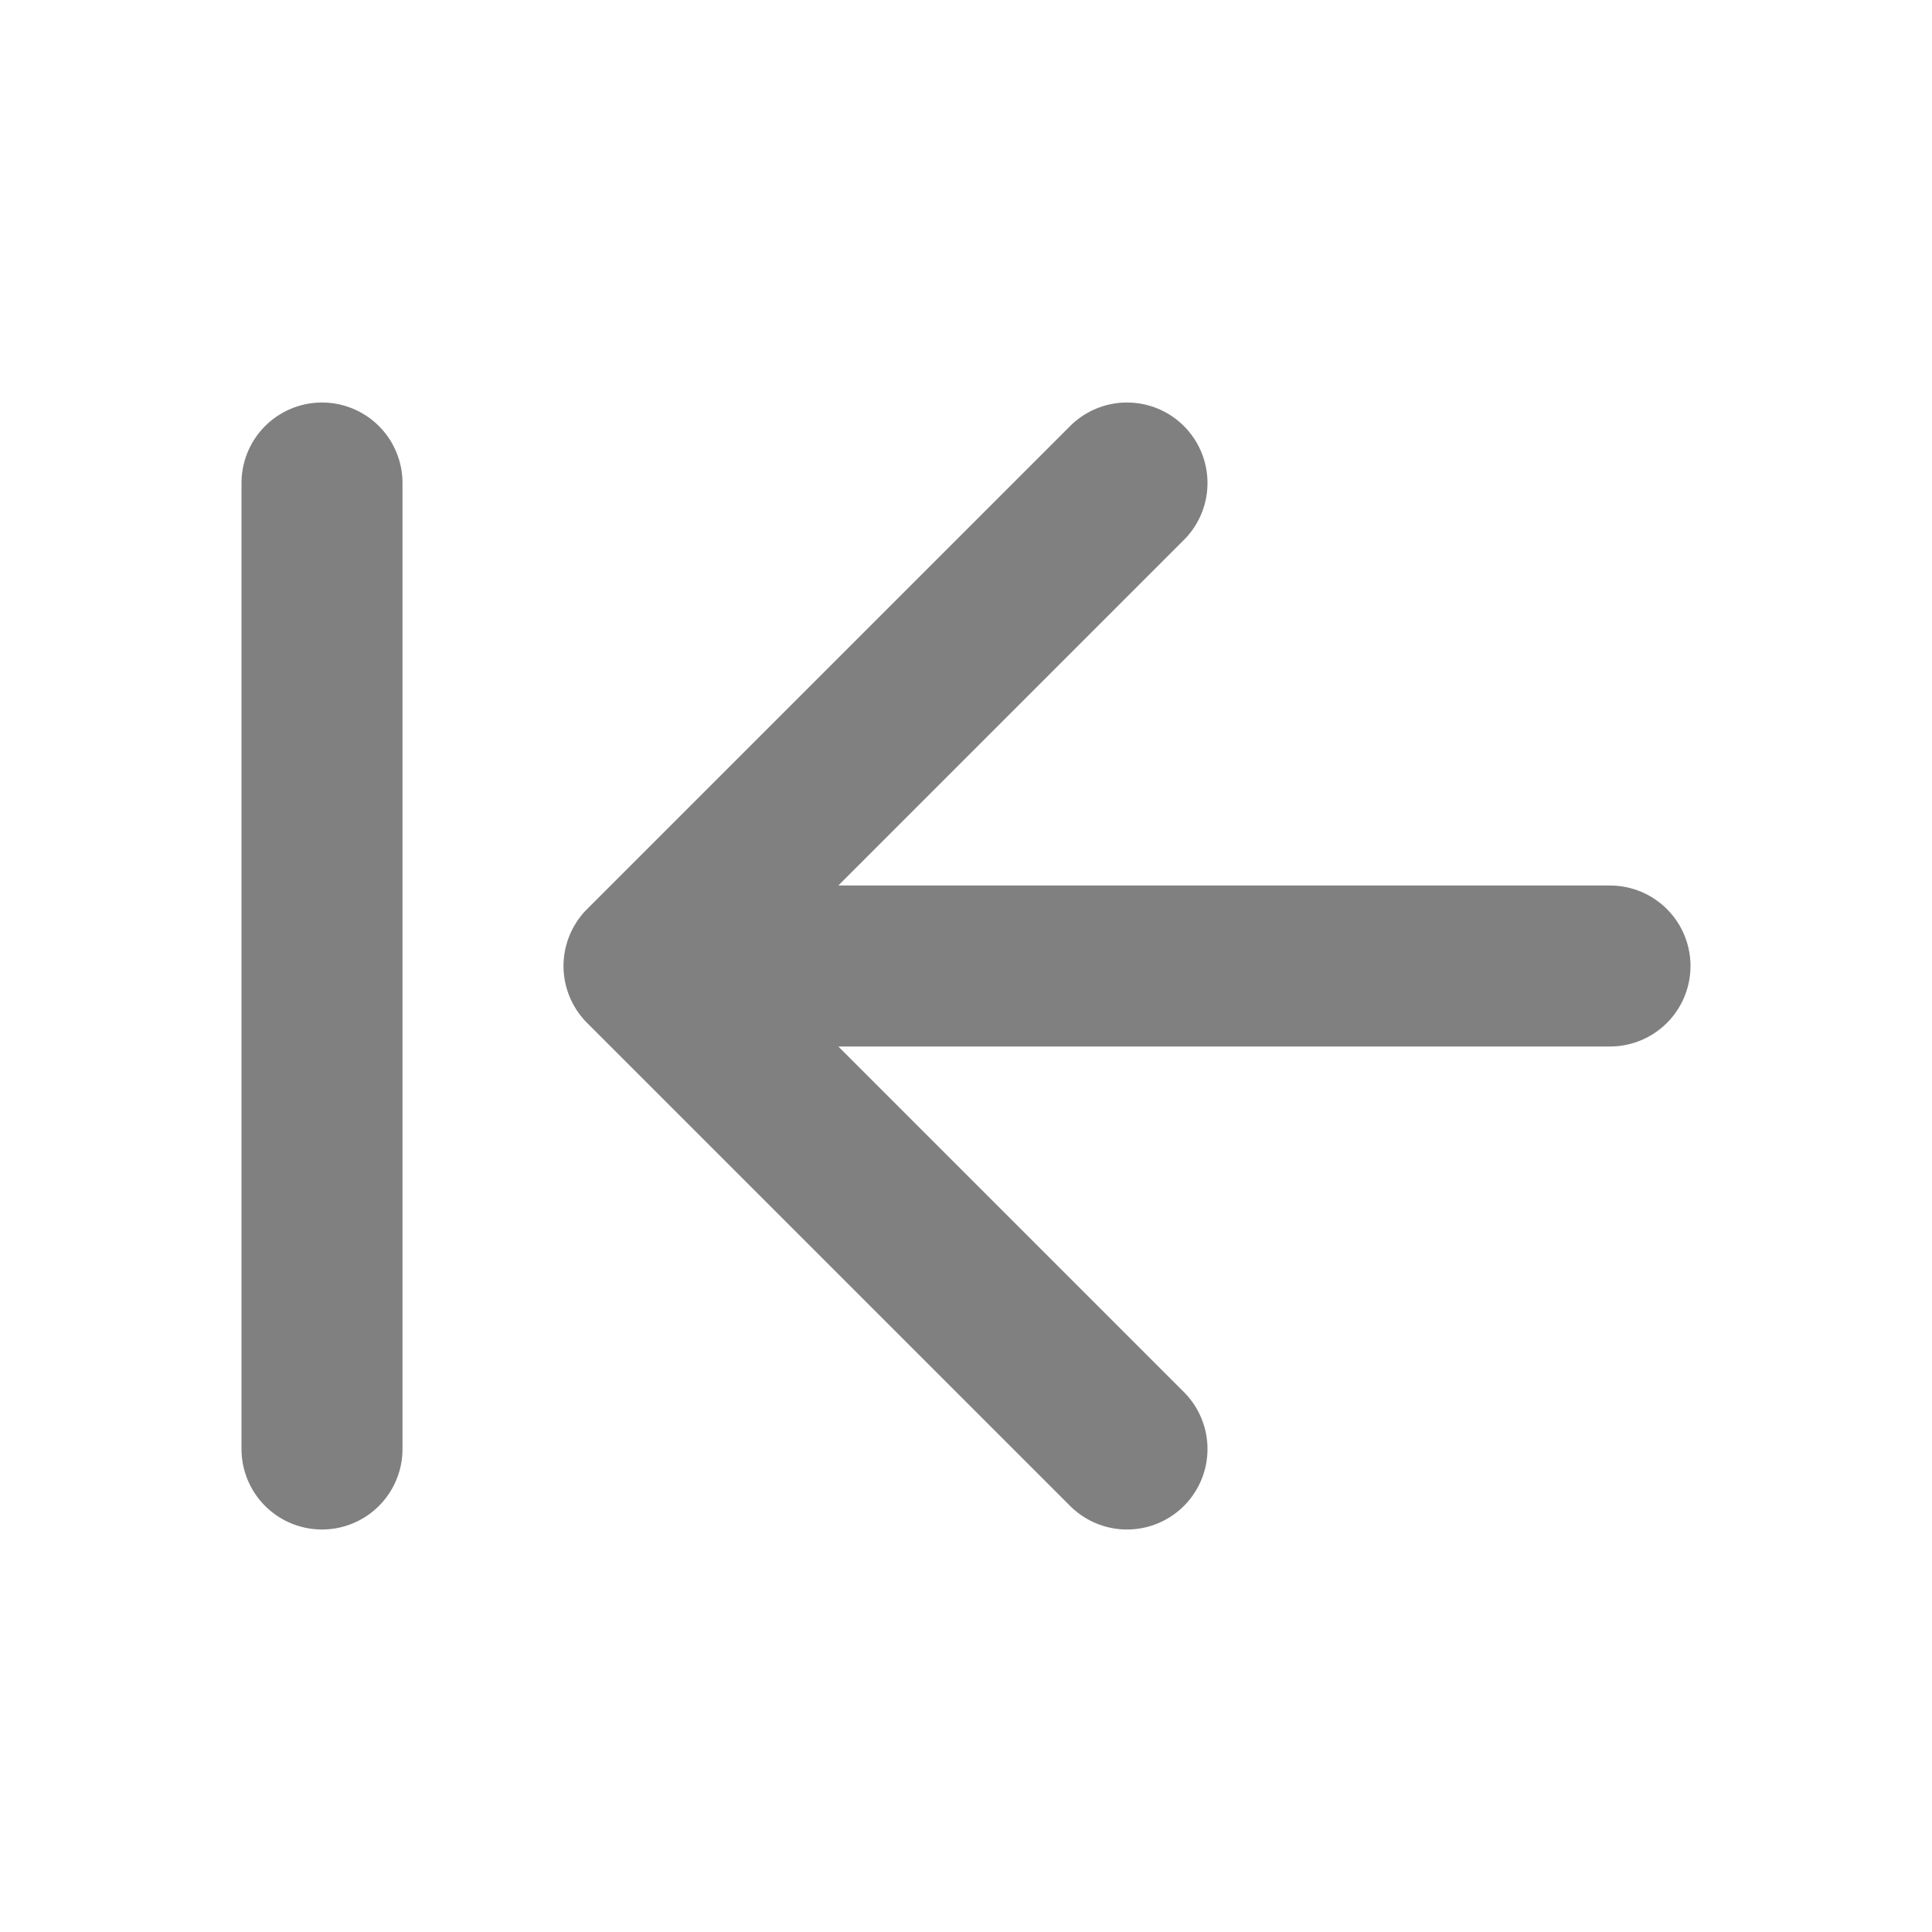
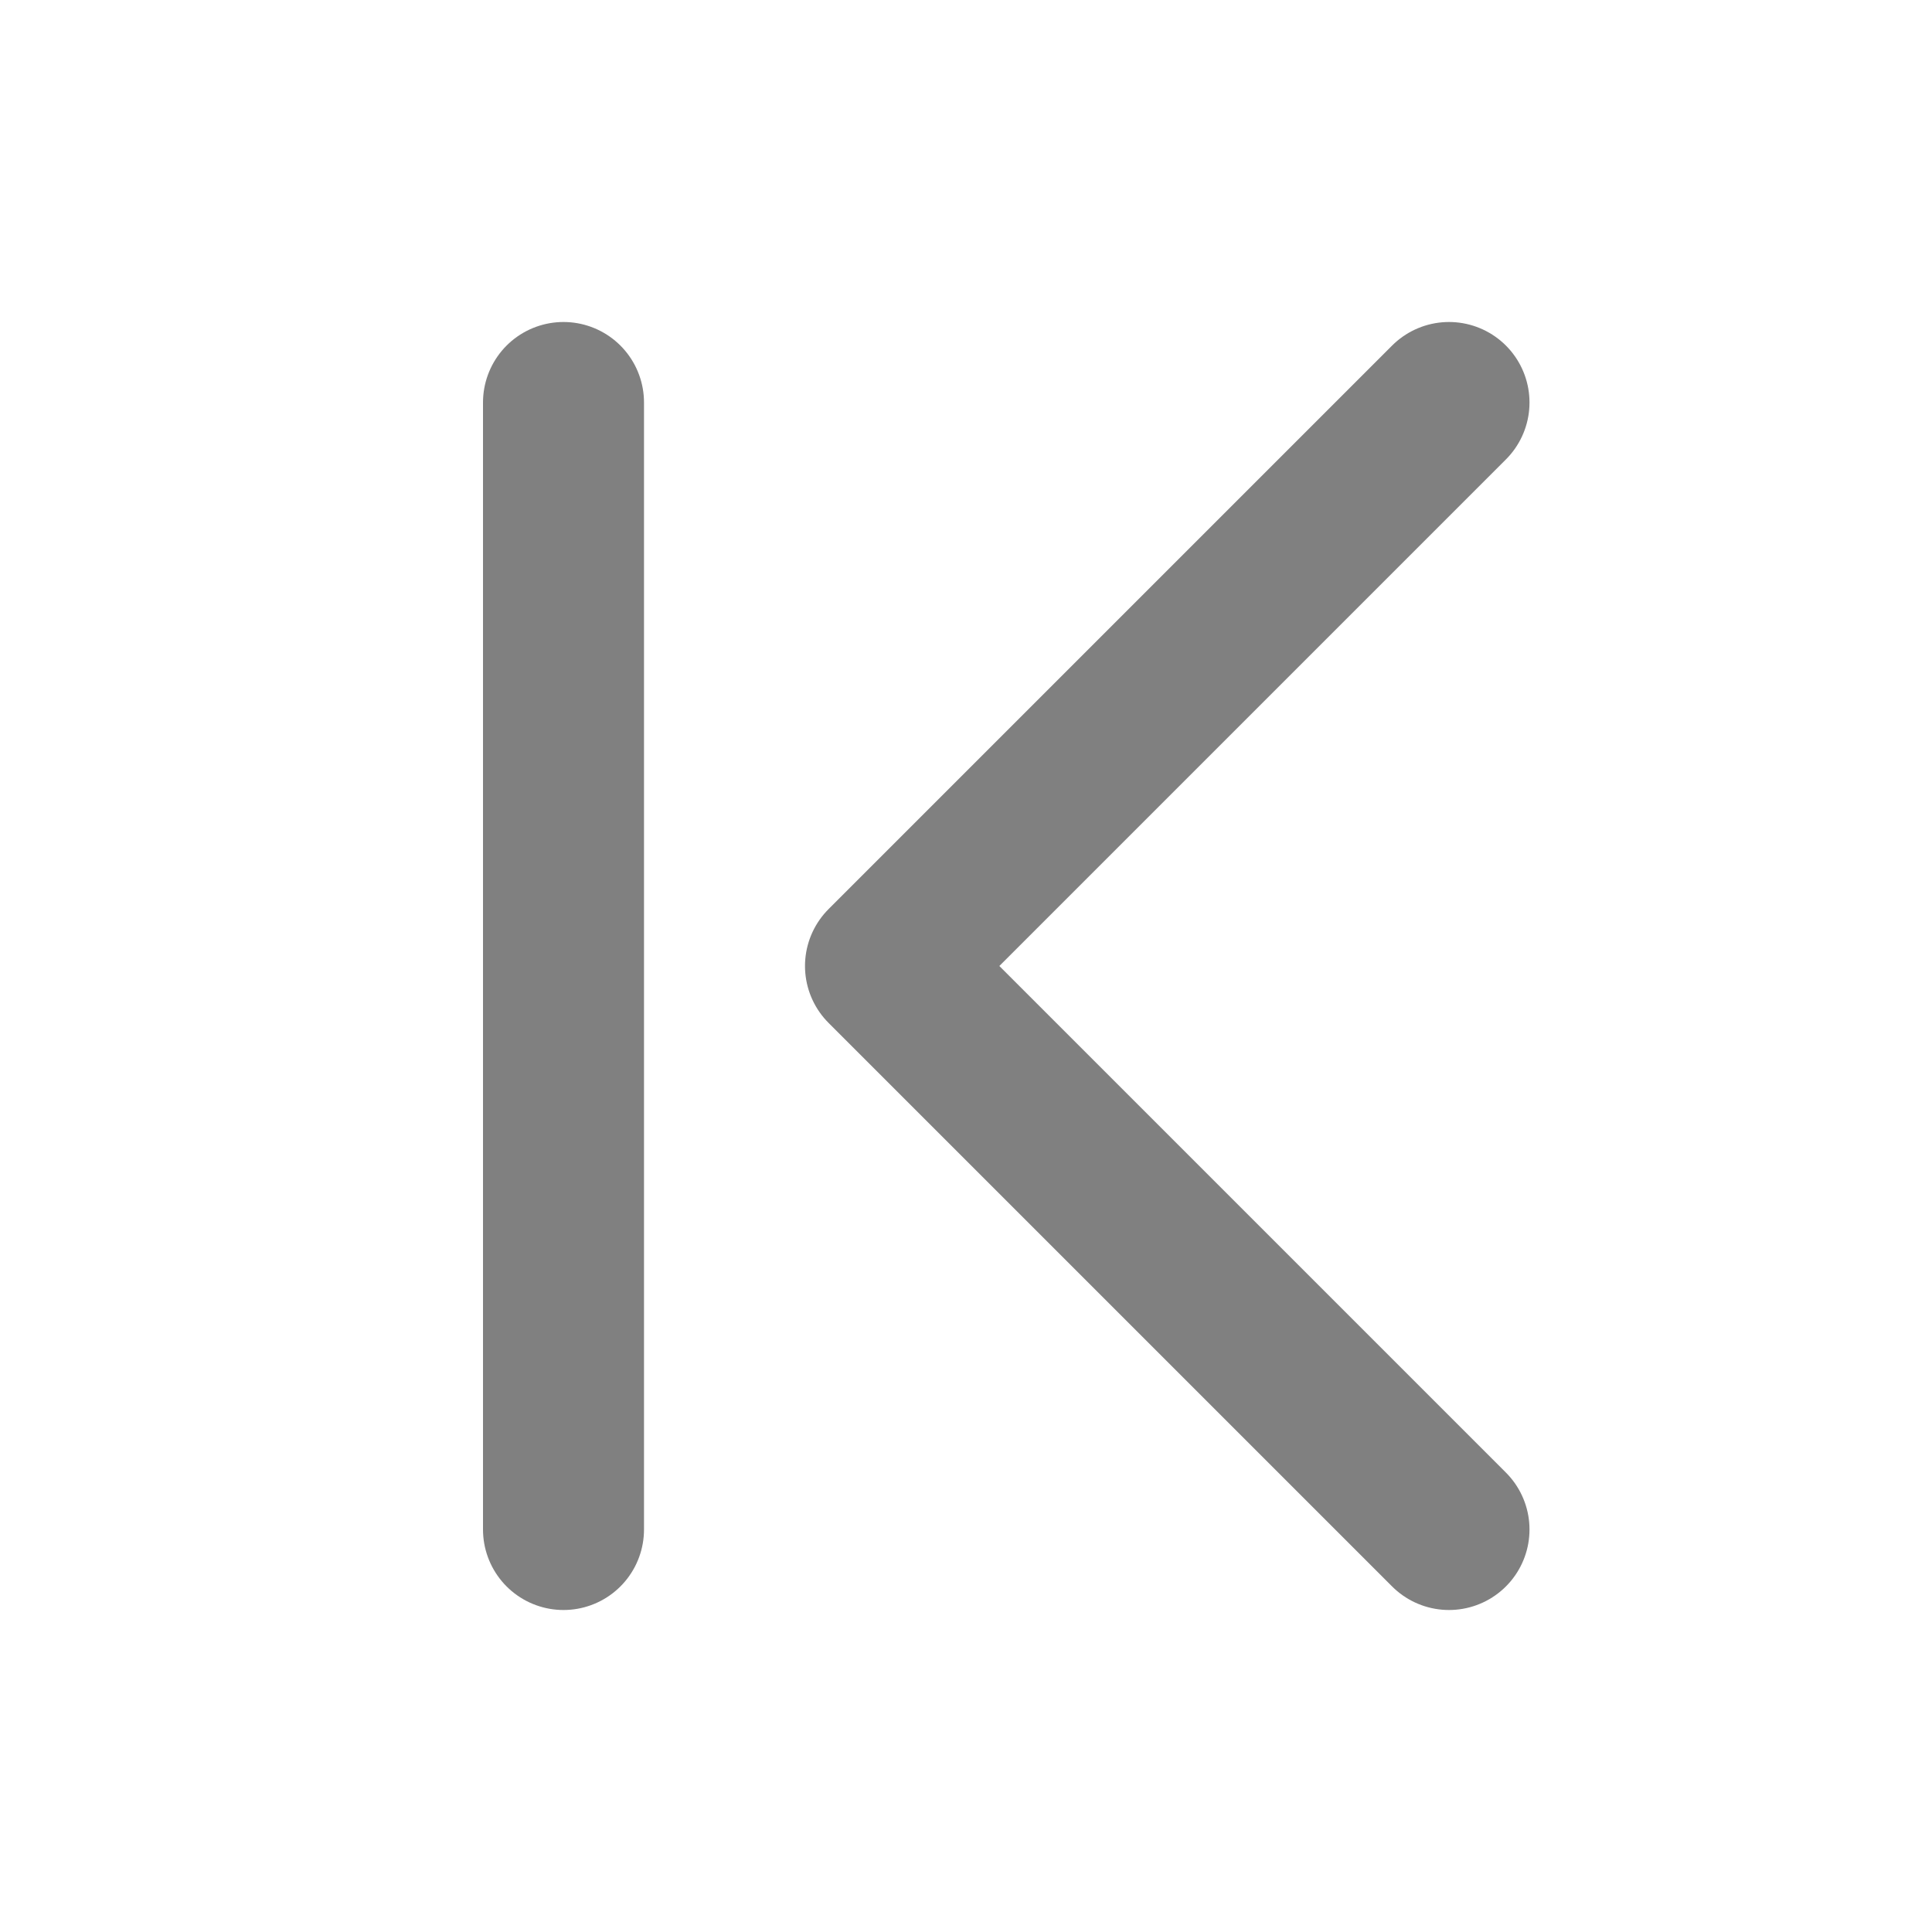
<svg xmlns="http://www.w3.org/2000/svg" viewBox="0 0 24 24">
  <defs>
    <style id="current-color-scheme" type="text/css">
      .ColorScheme-Text { color: #808080 }
    </style>
  </defs>
  <g class="ColorScheme-Text" style="fill:none;stroke:currentColor">
-     <path style="stroke-width:2;stroke-linecap:round;stroke-linejoin:round" d="M 20,12 l -12,0 m 6,-6 l -6,6 6,6 M 4,6 v 12" />
+     <path style="stroke-width:2;stroke-linecap:round;stroke-linejoin:round" d="M 18,5 l -7,7 7,7 M 7,5 v 14" />
  </g>
</svg>
